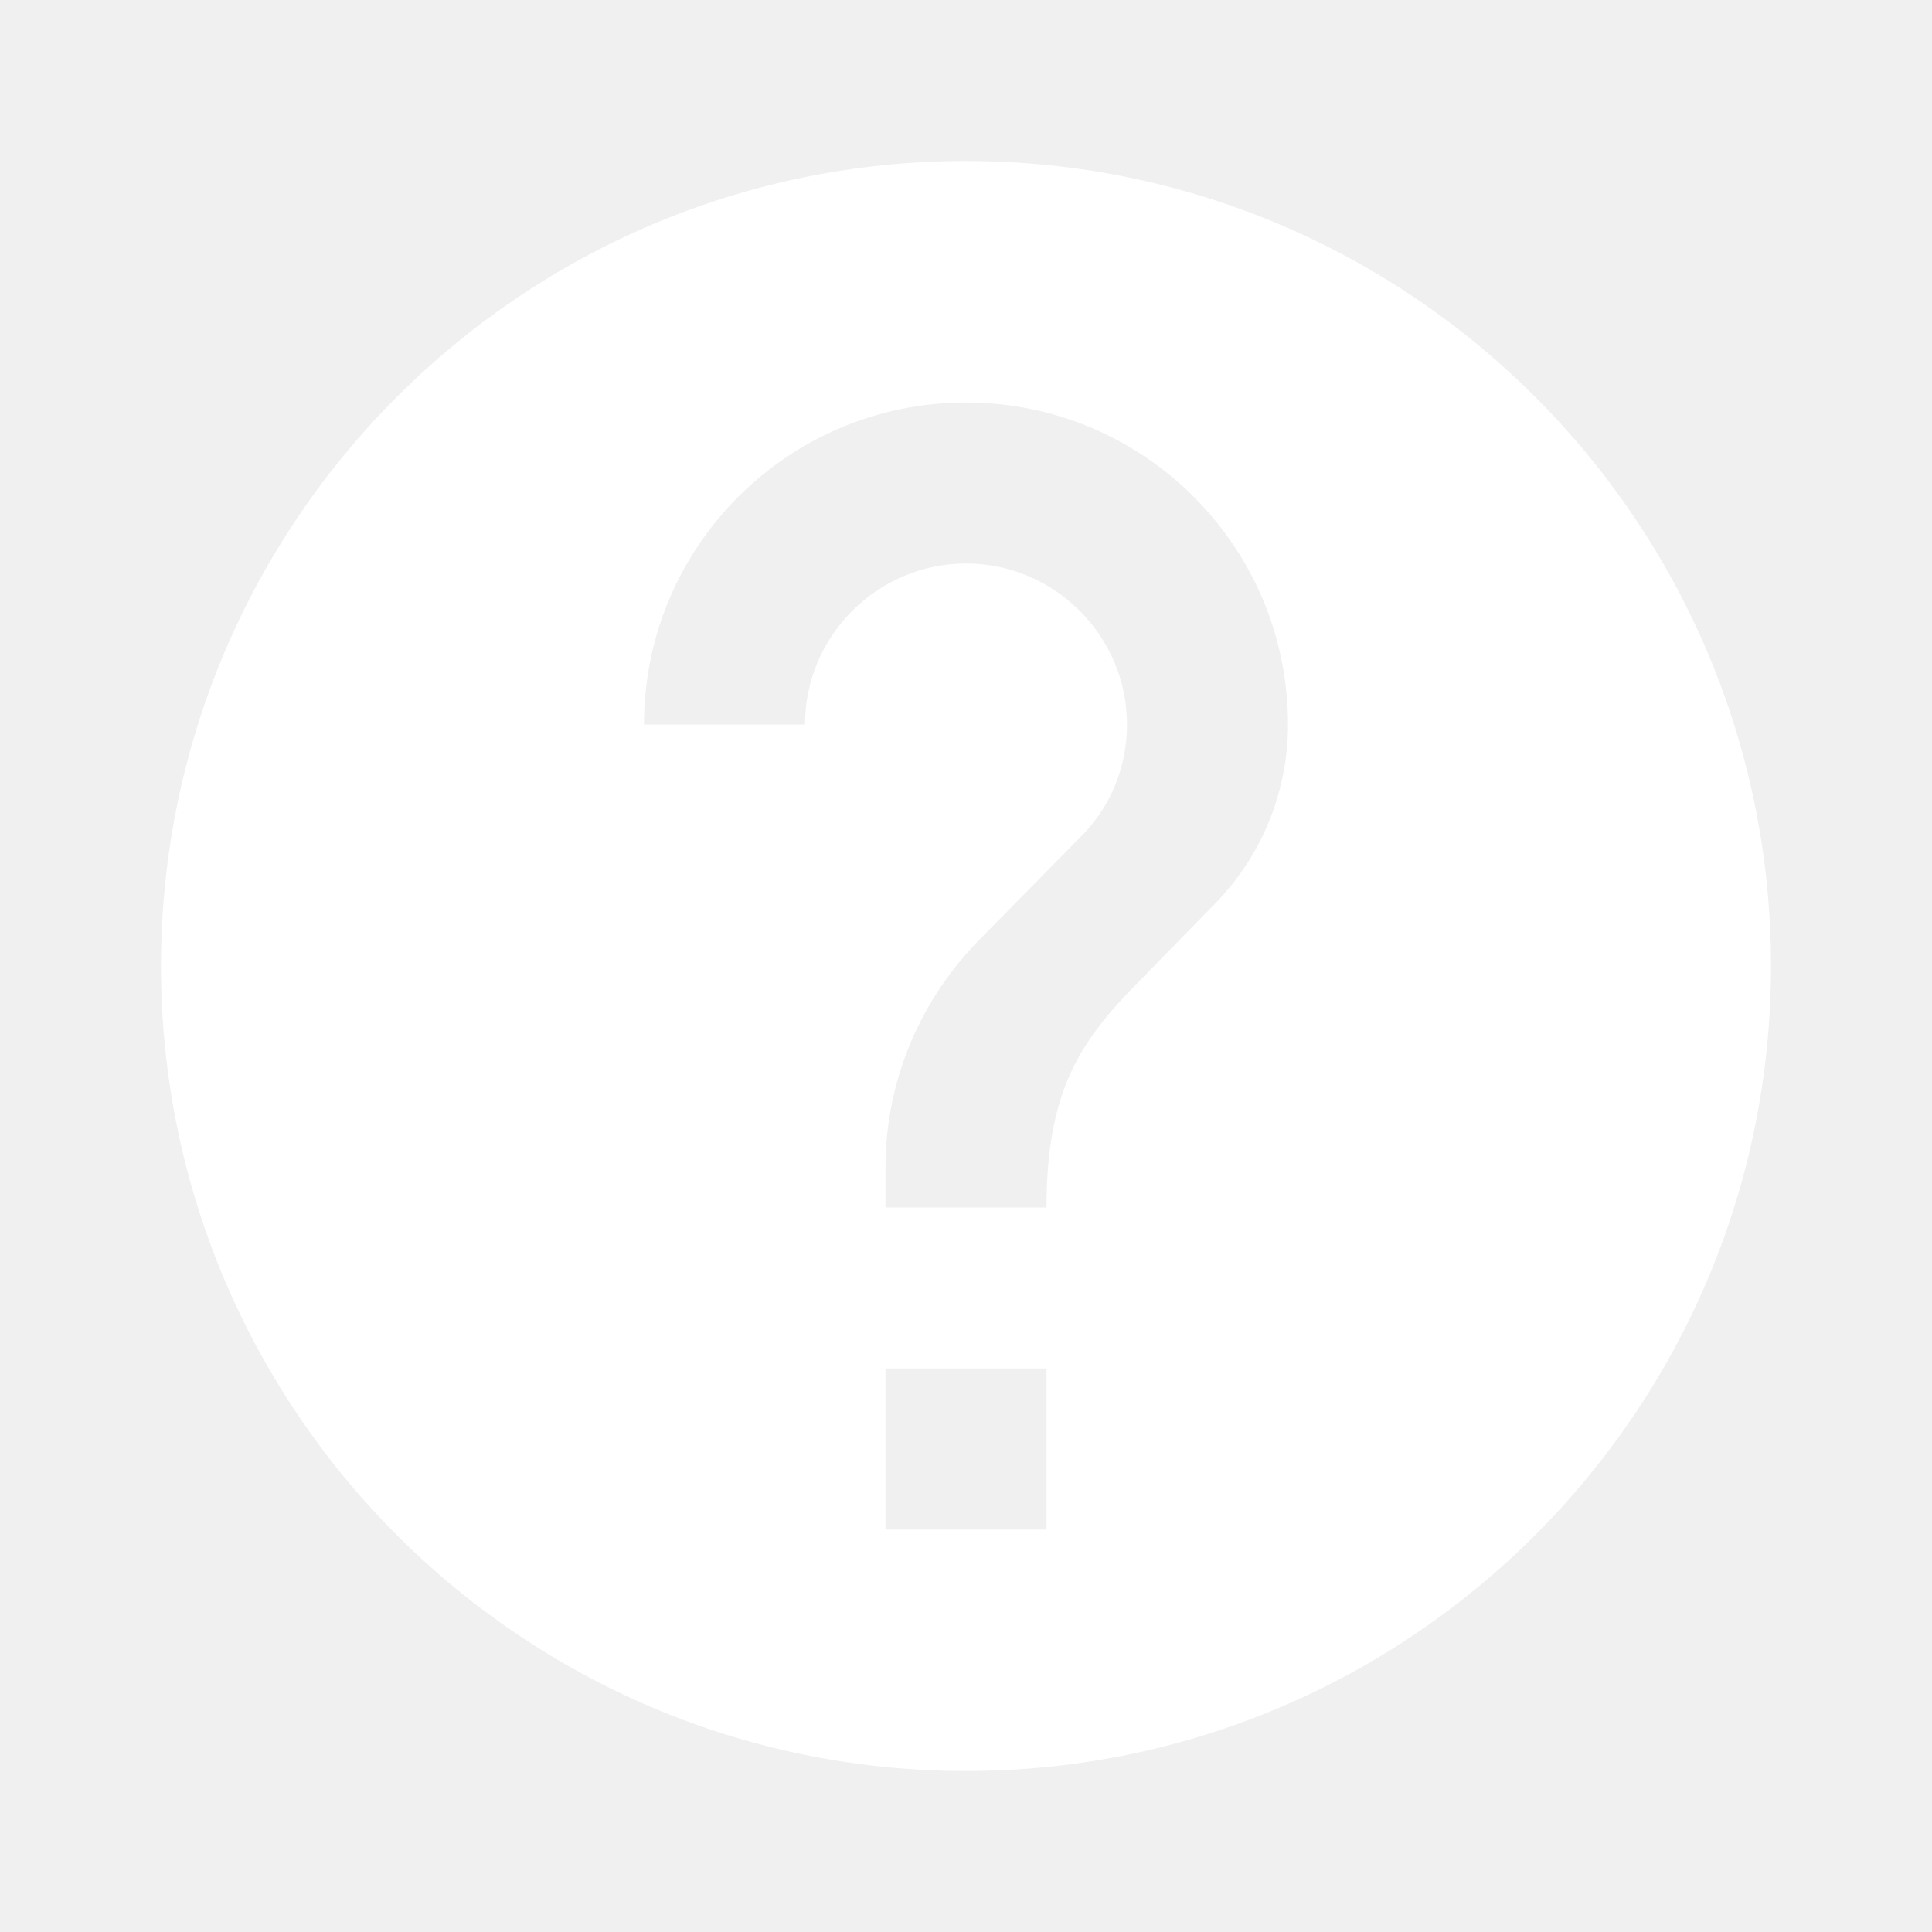
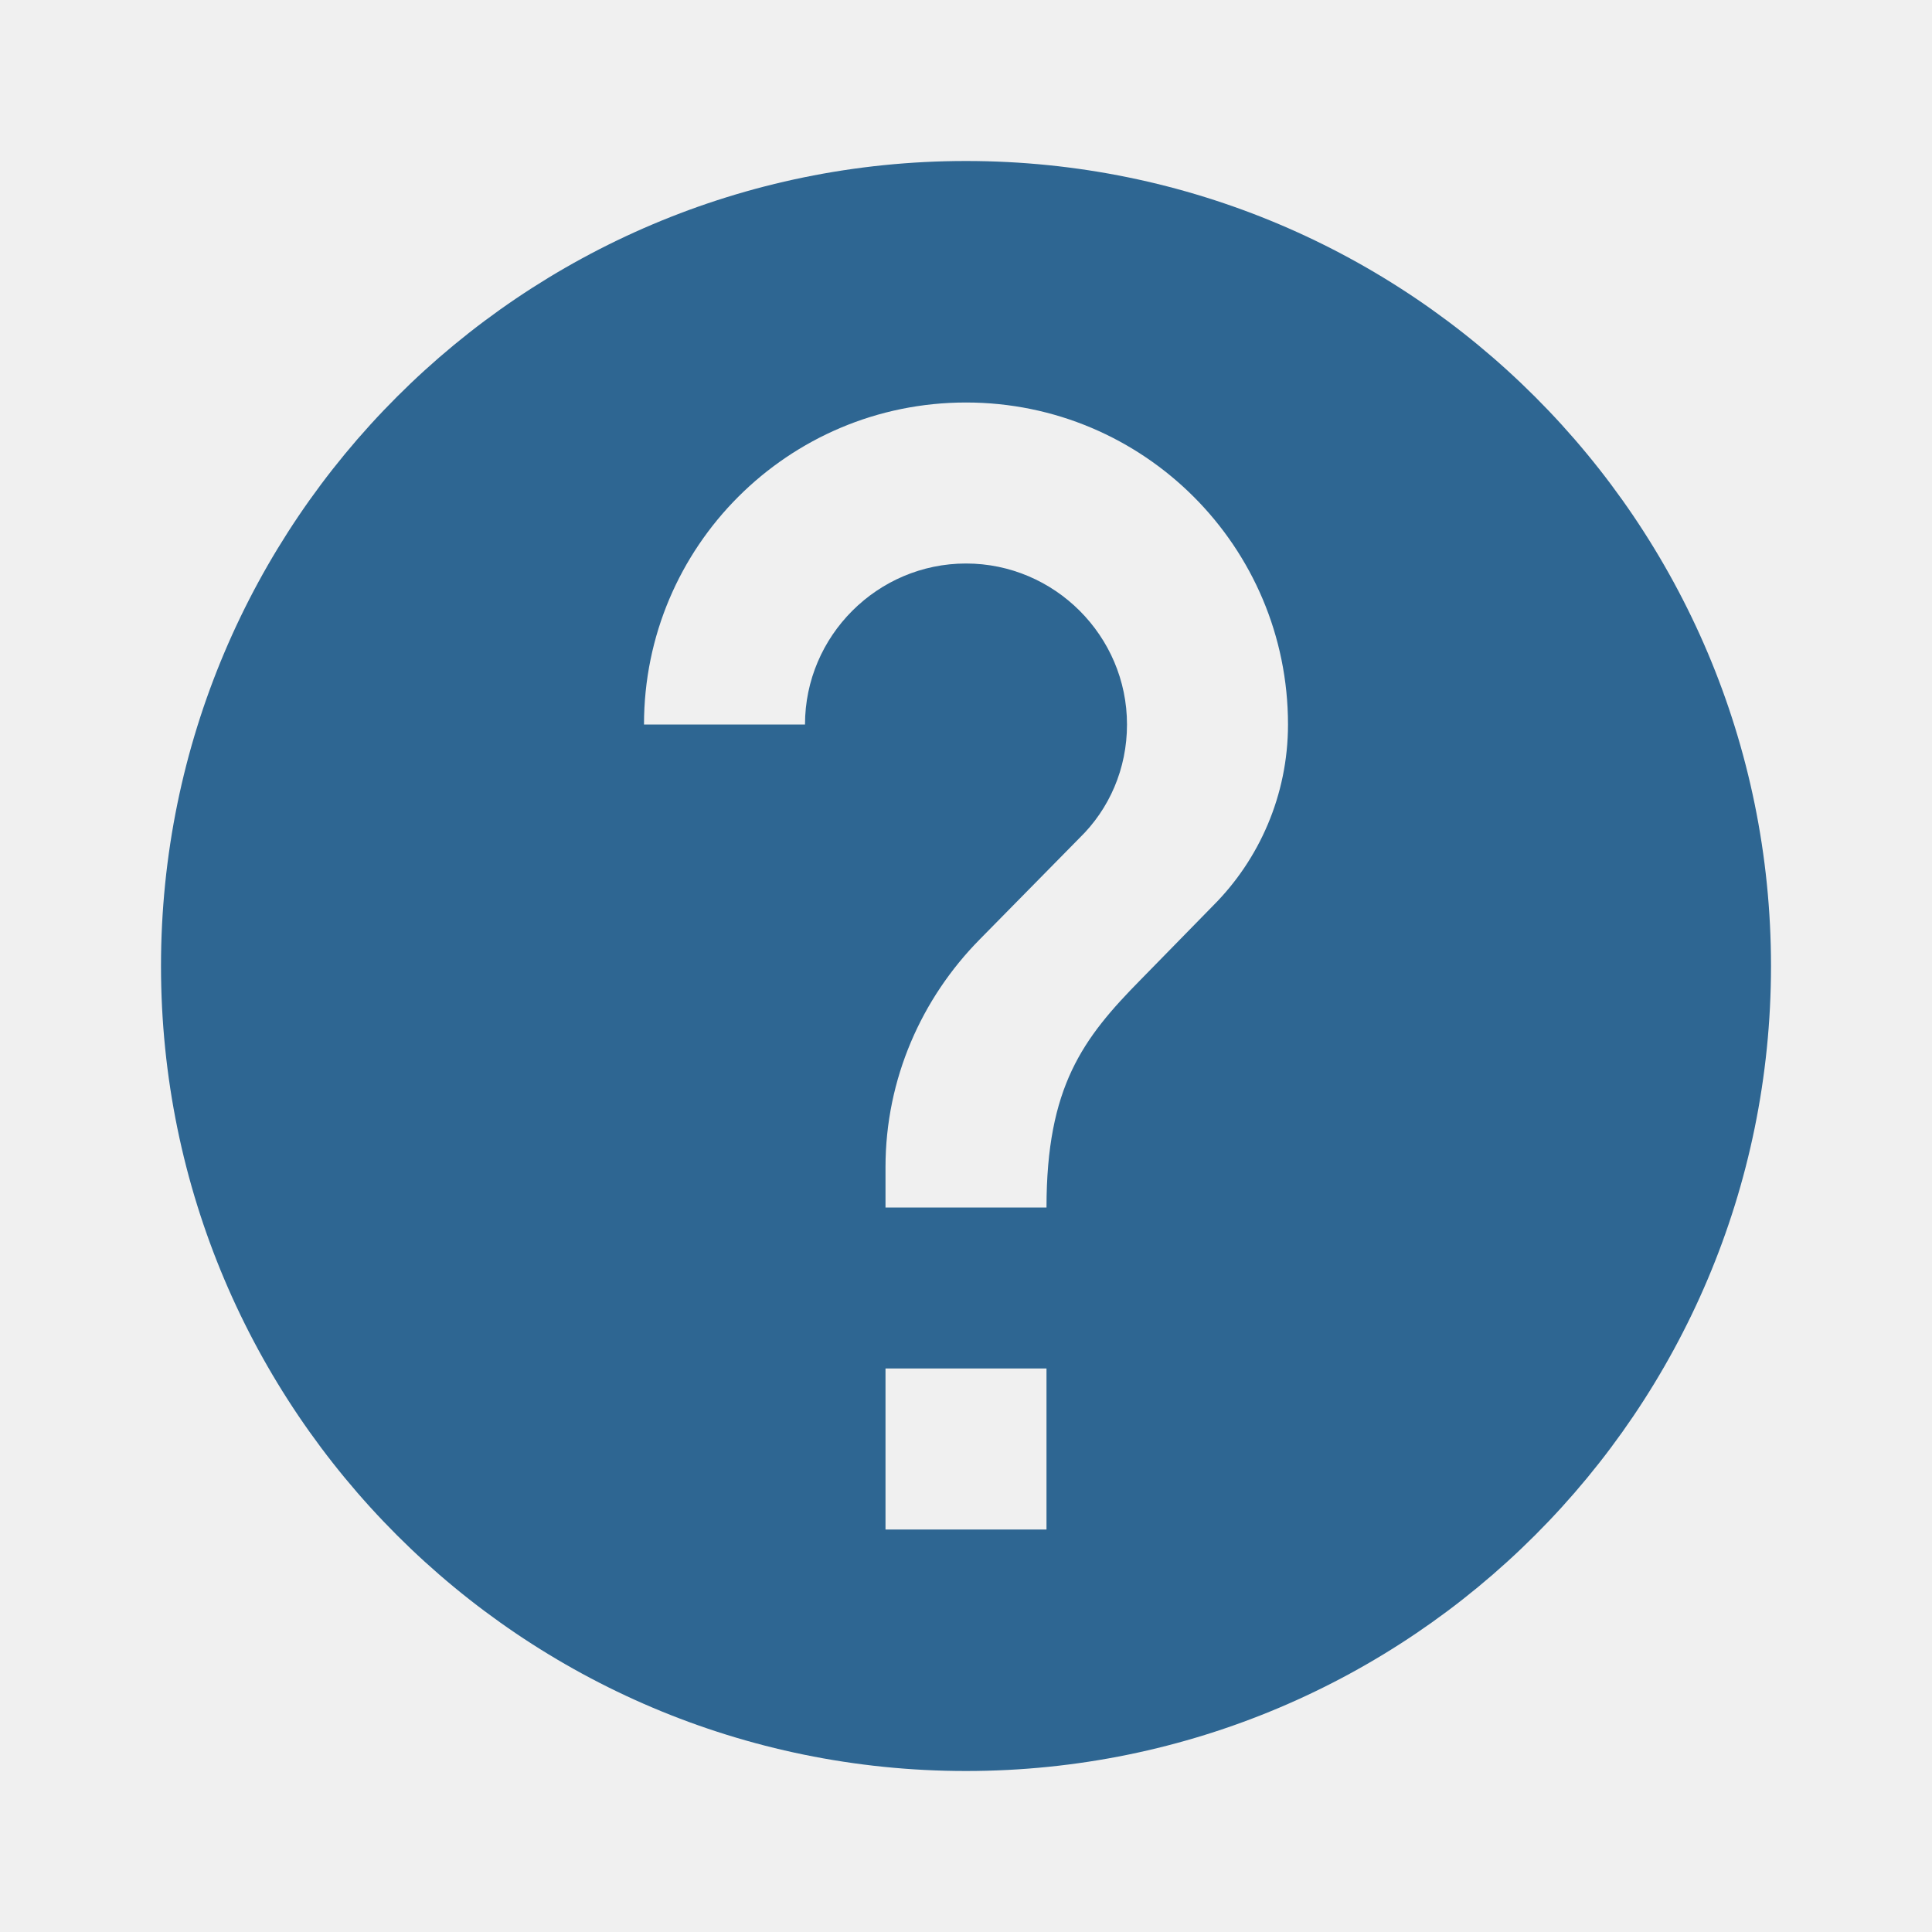
<svg xmlns="http://www.w3.org/2000/svg" width="24" height="24" viewBox="0 0 24 24" fill="none">
-   <path d="M12 2C6.48 2 2 6.48 2 12C2 17.52 6.48 22 12 22C17.52 22 22 17.52 22 12C22 6.48 17.52 2 12 2ZM13 19H11V17H13V19ZM15.07 11.25L14.17 12.17C13.45 12.9 13 13.5 13 15H11V14.5C11 13.4 11.45 12.4 12.17 11.67L13.41 10.41C13.78 10.05 14 9.55 14 9C14 7.9 13.1 7 12 7C10.9 7 10 7.9 10 9H8C8 6.79 9.79 5 12 5C14.21 5 16 6.79 16 9C16 9.88 15.64 10.68 15.07 11.25Z" fill="white" />
+   <path d="M12 2C6.48 2 2 6.48 2 12C2 17.52 6.48 22 12 22C17.52 22 22 17.52 22 12C22 6.48 17.52 2 12 2ZM13 19H11V17H13V19ZM15.07 11.25L14.17 12.17C13.45 12.9 13 13.5 13 15H11V14.5C11 13.4 11.45 12.4 12.17 11.67L13.41 10.41C13.78 10.05 14 9.55 14 9C14 7.9 13.1 7 12 7C10.9 7 10 7.9 10 9H8C8 6.79 9.79 5 12 5C14.21 5 16 6.79 16 9C16 9.88 15.64 10.68 15.07 11.25Z" fill="#2E6692" />
</svg>
